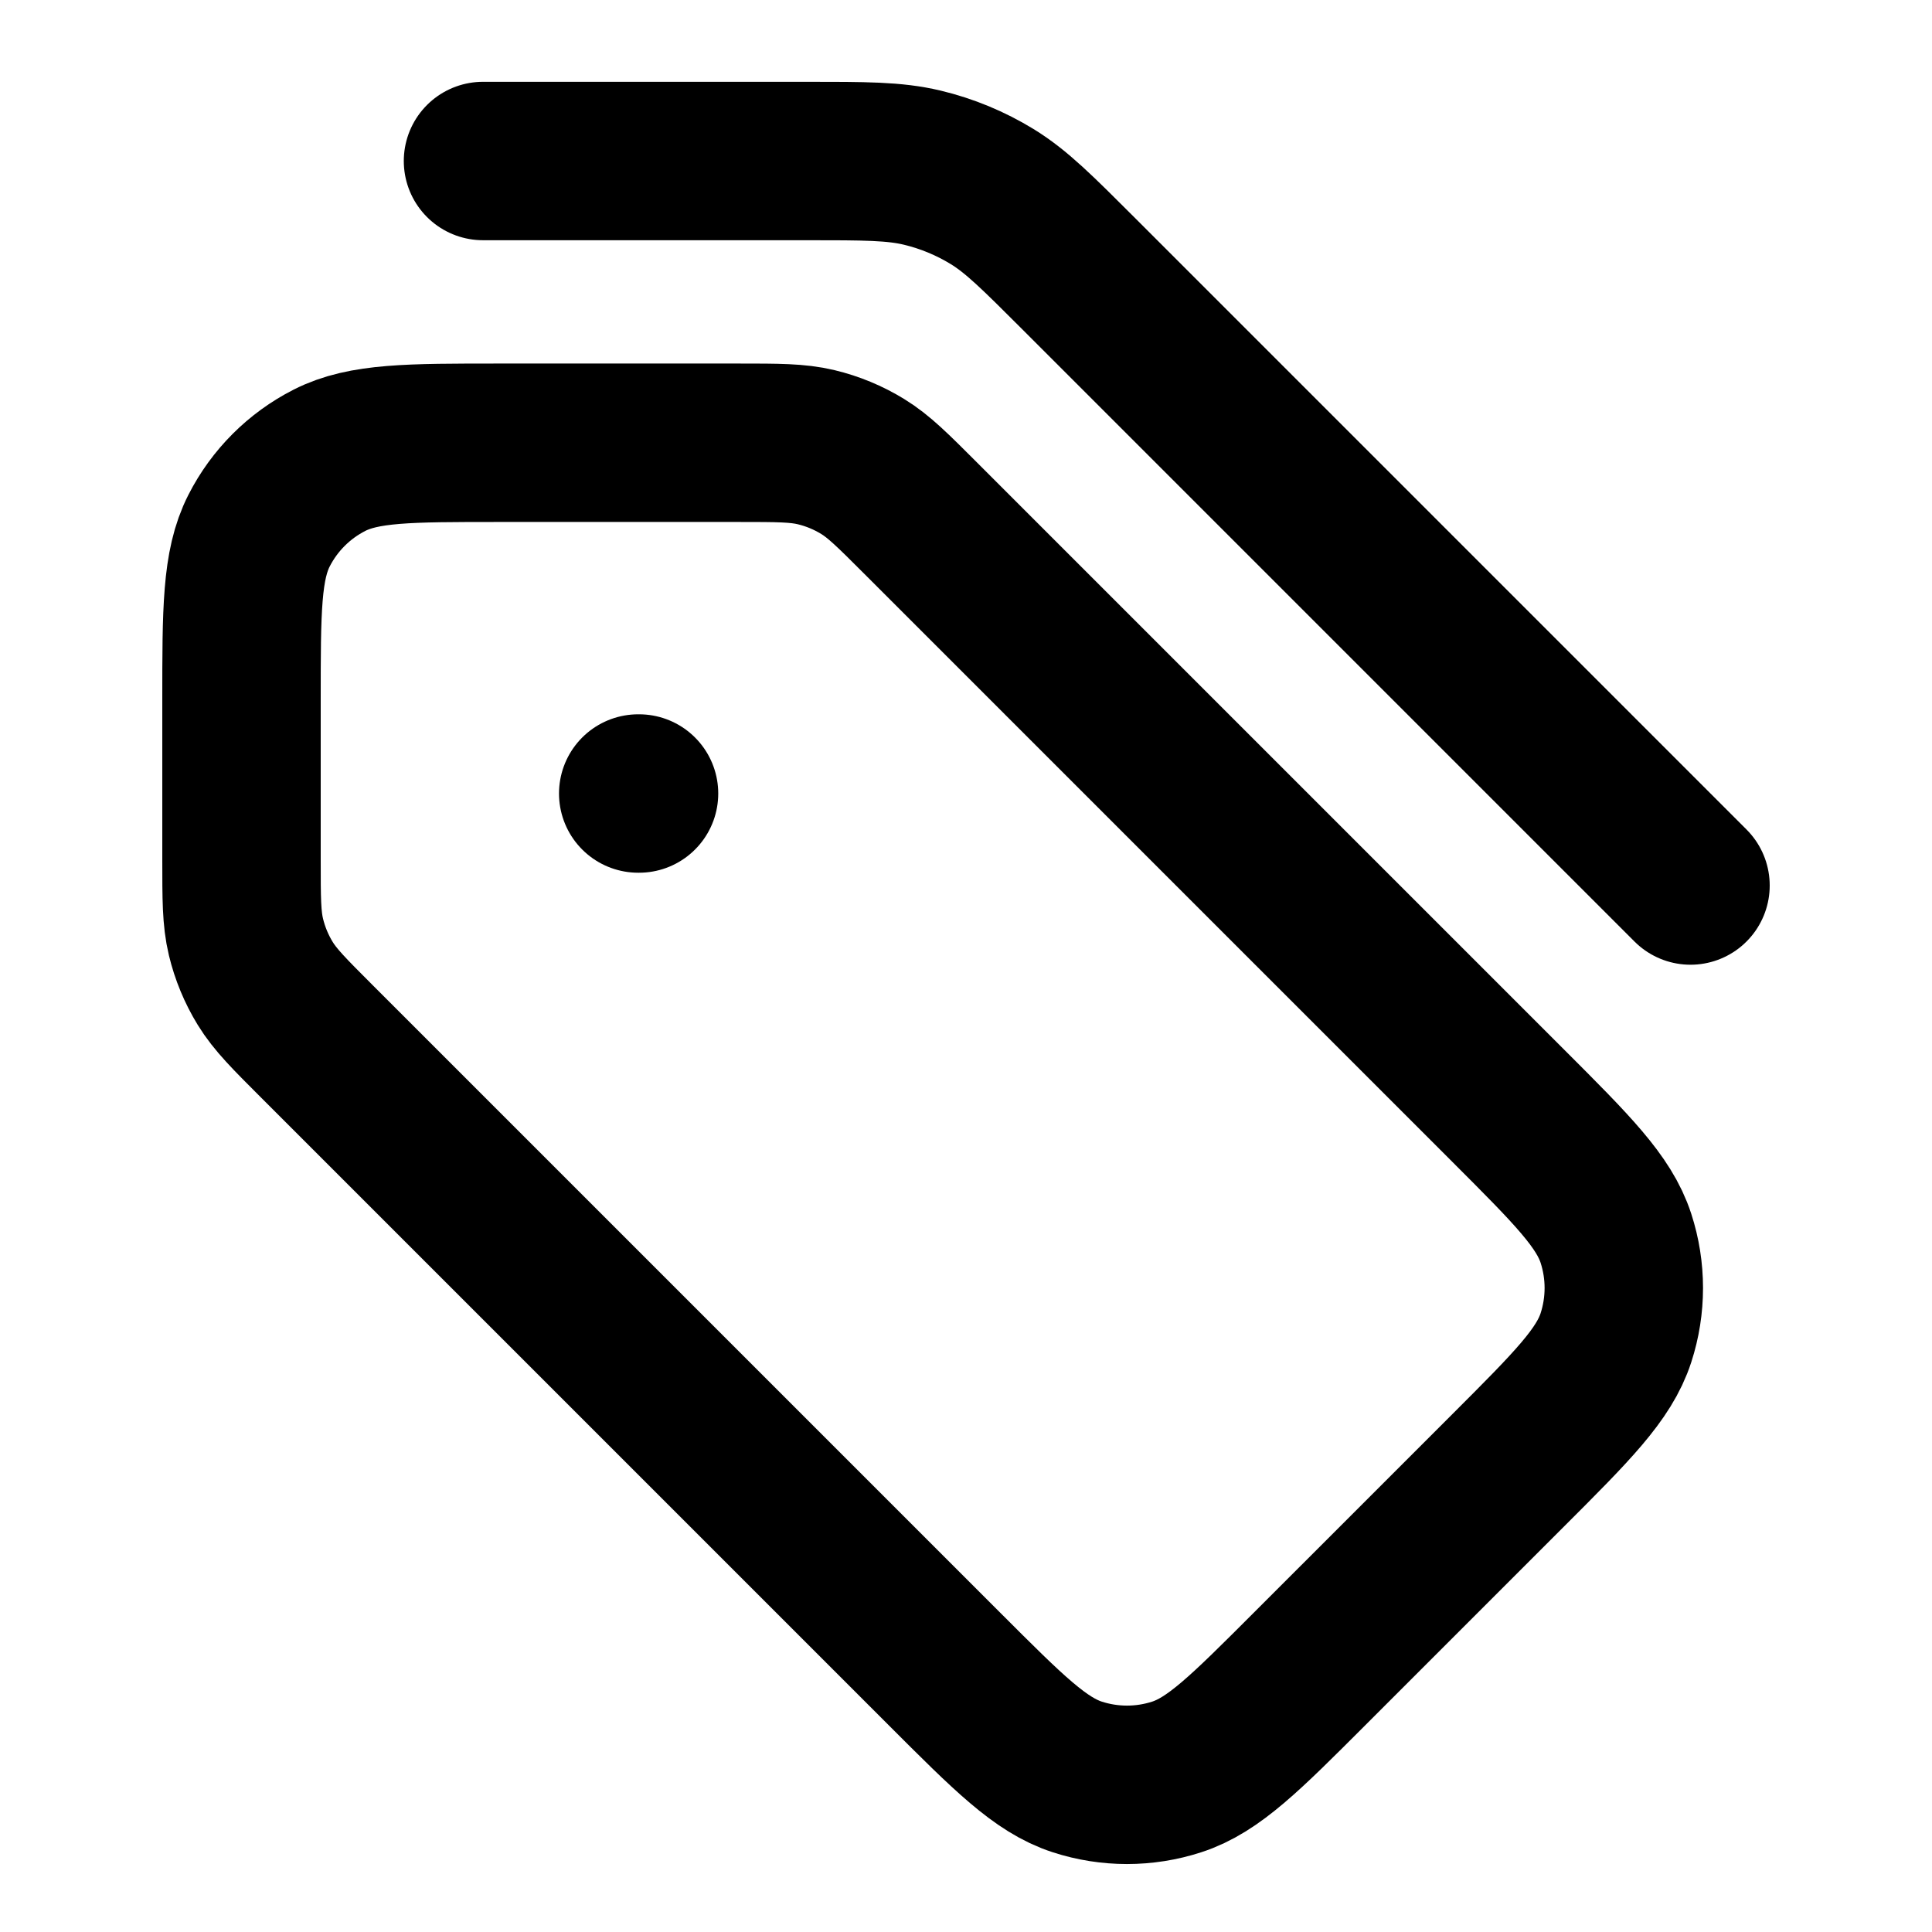
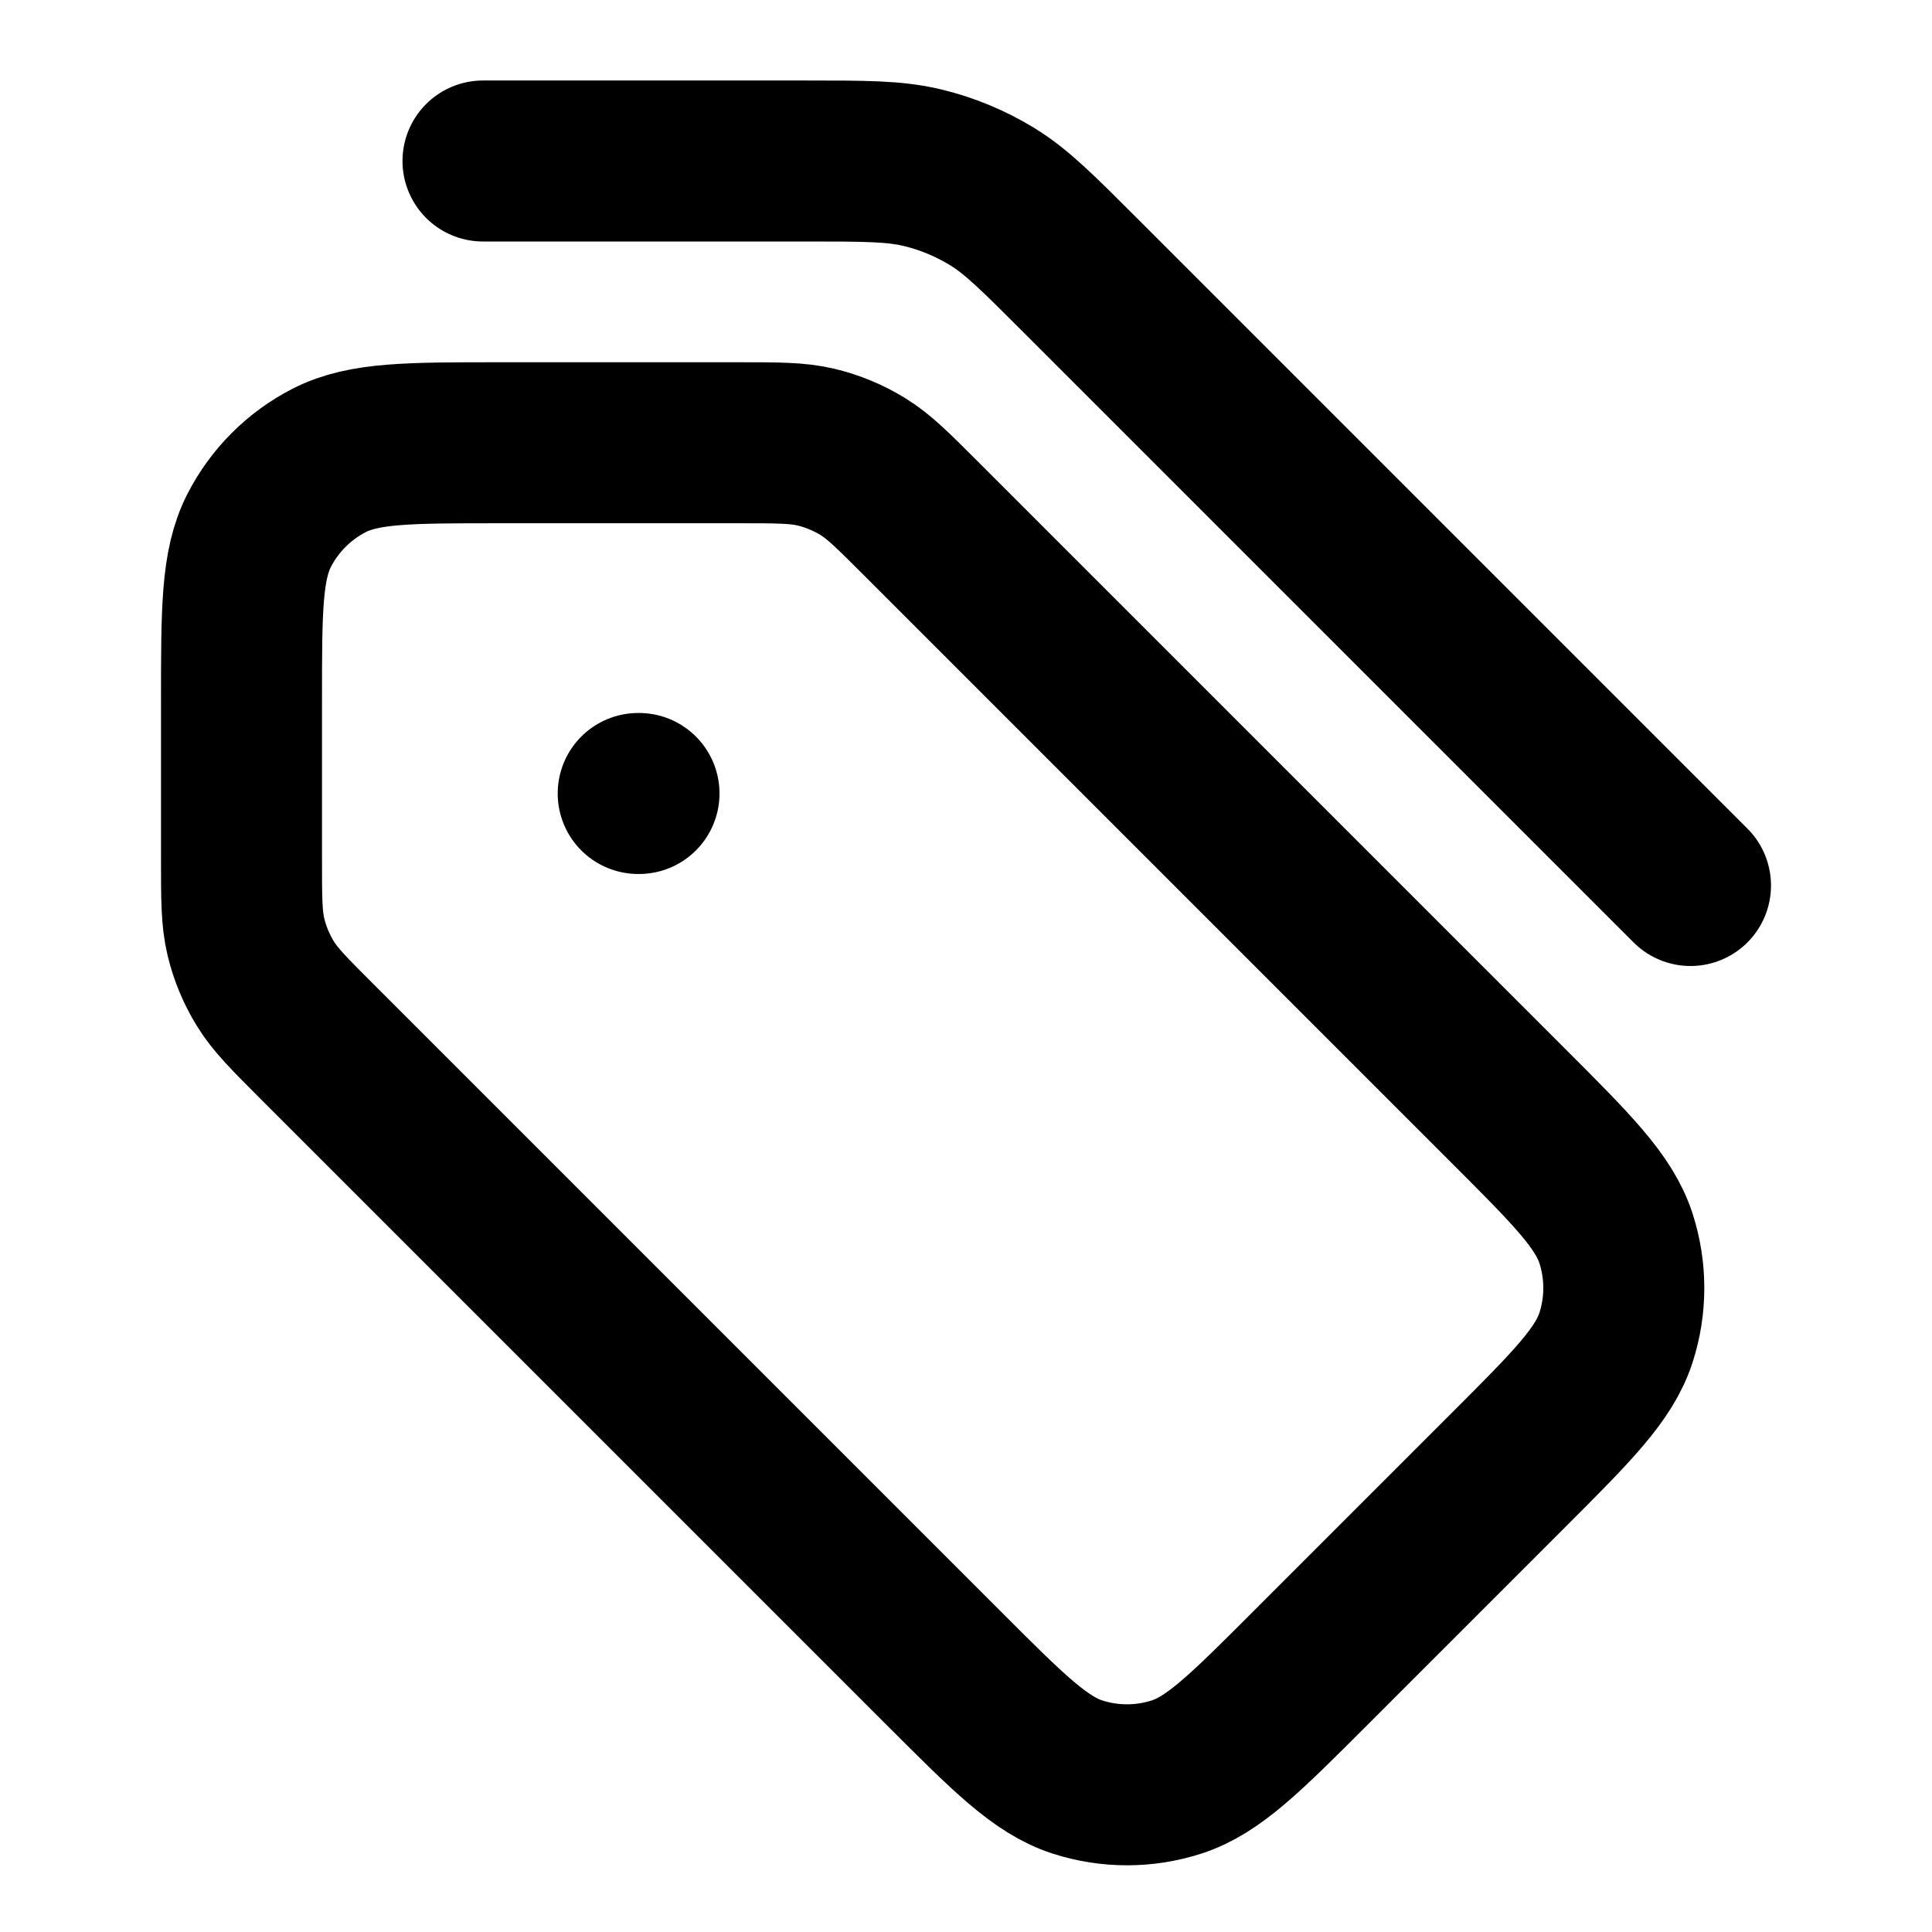
- <svg xmlns="http://www.w3.org/2000/svg" width="100" height="100" viewBox="0 0 100 100" fill="none">
-   <path d="M87.5 45.834L55.858 14.191C53.696 12.03 52.615 10.948 51.354 10.175C50.235 9.49 49.016 8.985 47.74 8.679C46.302 8.334 44.773 8.334 41.716 8.334L25 8.334M33.034 41.072H33.076M12.5 36.25L12.5 44.477C12.5 46.516 12.5 47.535 12.73 48.494C12.934 49.344 13.271 50.157 13.728 50.903C14.243 51.743 14.964 52.464 16.405 53.905L48.905 86.405C52.205 89.706 53.855 91.356 55.758 91.974C57.432 92.518 59.235 92.518 60.908 91.974C62.811 91.356 64.461 89.706 67.761 86.405L78.072 76.095C81.372 72.795 83.022 71.145 83.64 69.242C84.184 67.568 84.184 65.765 83.64 64.092C83.022 62.189 81.372 60.539 78.072 57.239L47.655 26.822C46.214 25.381 45.493 24.66 44.652 24.145C43.907 23.688 43.094 23.351 42.244 23.147C41.285 22.917 40.265 22.917 38.227 22.917H25.833C21.166 22.917 18.833 22.917 17.05 23.825C15.482 24.624 14.207 25.899 13.408 27.467C12.5 29.25 12.5 31.583 12.5 36.25Z" stroke="black" stroke-width="8.2" stroke-linecap="round" stroke-linejoin="round" />
+ <svg xmlns="http://www.w3.org/2000/svg" width="auto" height="auto" viewBox="0 0 24 24" fill="none">
+   <path d="M21 11L13.406 3.406C12.887 2.887 12.628 2.628 12.325 2.442C12.056 2.278 11.764 2.156 11.458 2.083C11.112 2 10.745 2 10.012 2L6 2M7.928 9.857H7.938M3 8.7L3 10.675C3 11.164 3 11.408 3.055 11.639C3.104 11.842 3.185 12.038 3.295 12.217C3.418 12.418 3.591 12.591 3.937 12.937L11.737 20.737C12.529 21.529 12.925 21.925 13.382 22.074C13.784 22.204 14.216 22.204 14.618 22.074C15.075 21.925 15.471 21.529 16.263 20.737L18.737 18.263C19.529 17.471 19.925 17.075 20.074 16.618C20.204 16.216 20.204 15.784 20.074 15.382C19.925 14.925 19.529 14.529 18.737 13.737L11.437 6.437C11.091 6.091 10.918 5.918 10.717 5.795C10.538 5.685 10.342 5.604 10.139 5.555C9.908 5.5 9.664 5.5 9.175 5.5H6.2C5.08 5.5 4.52 5.5 4.092 5.718C3.716 5.91 3.41 6.216 3.218 6.592C3 7.02 3 7.58 3 8.7Z" stroke="currentColor" stroke-width="2" stroke-linecap="round" stroke-linejoin="round" />
</svg>
